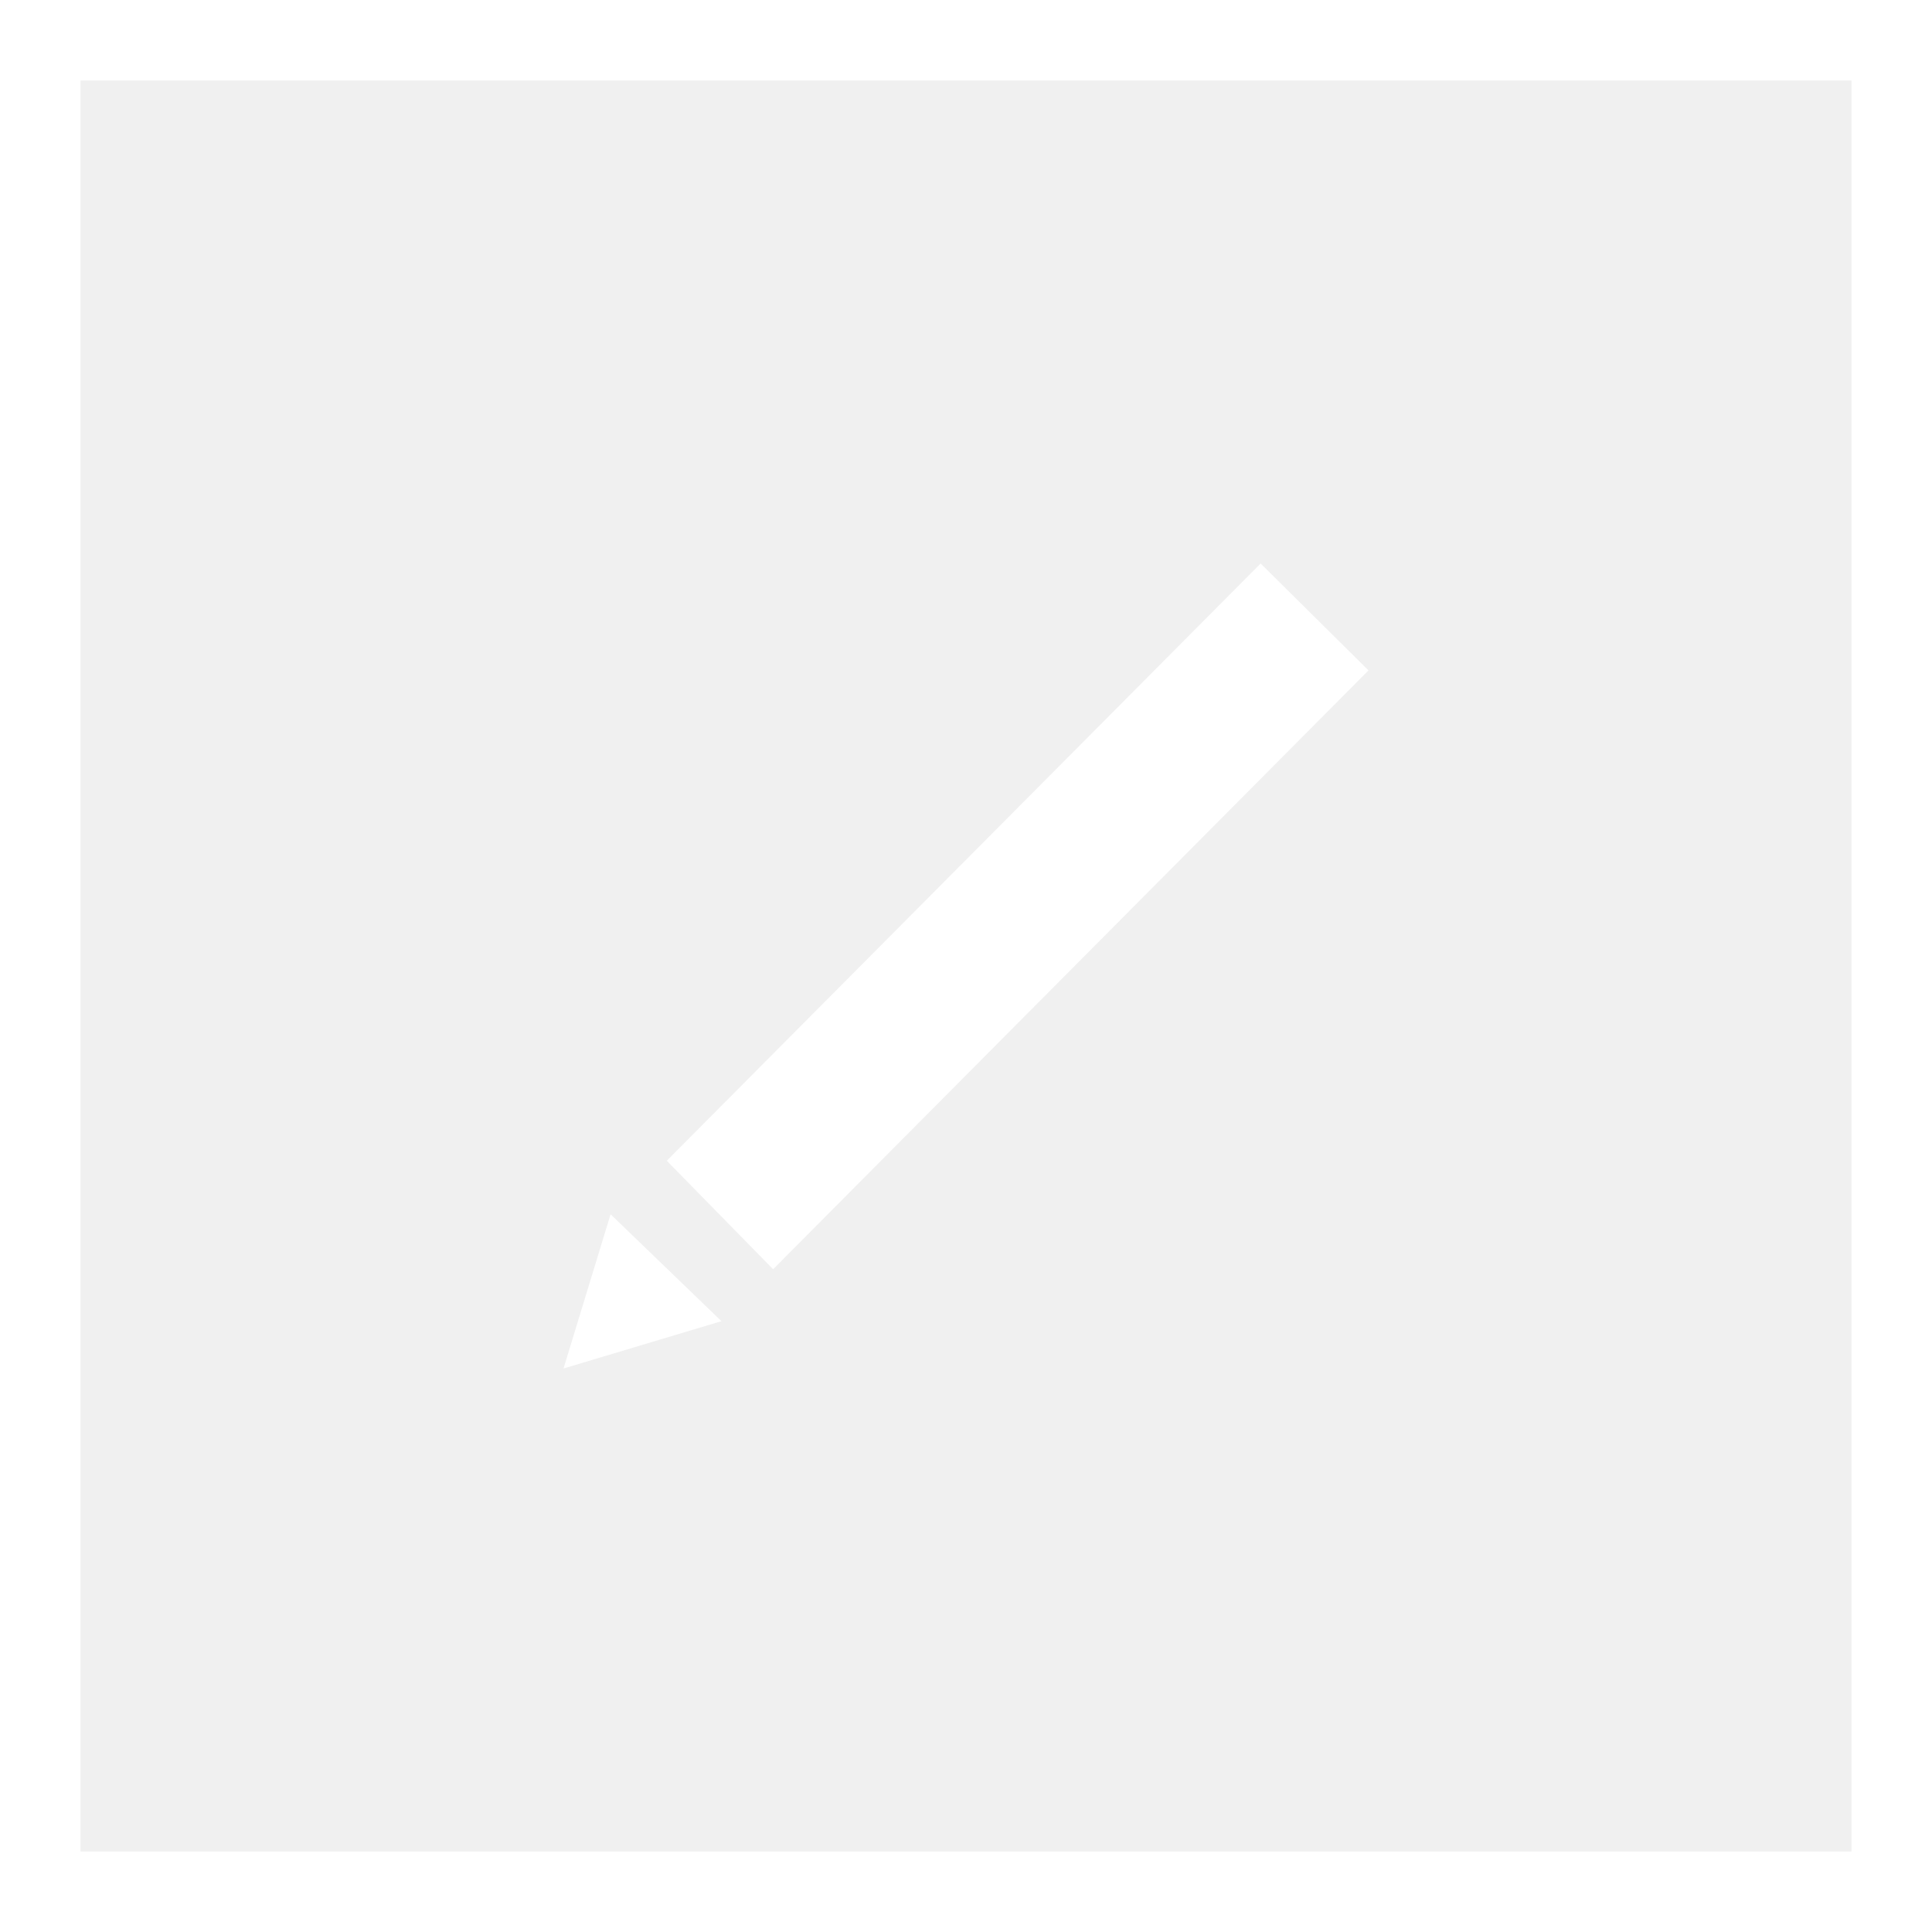
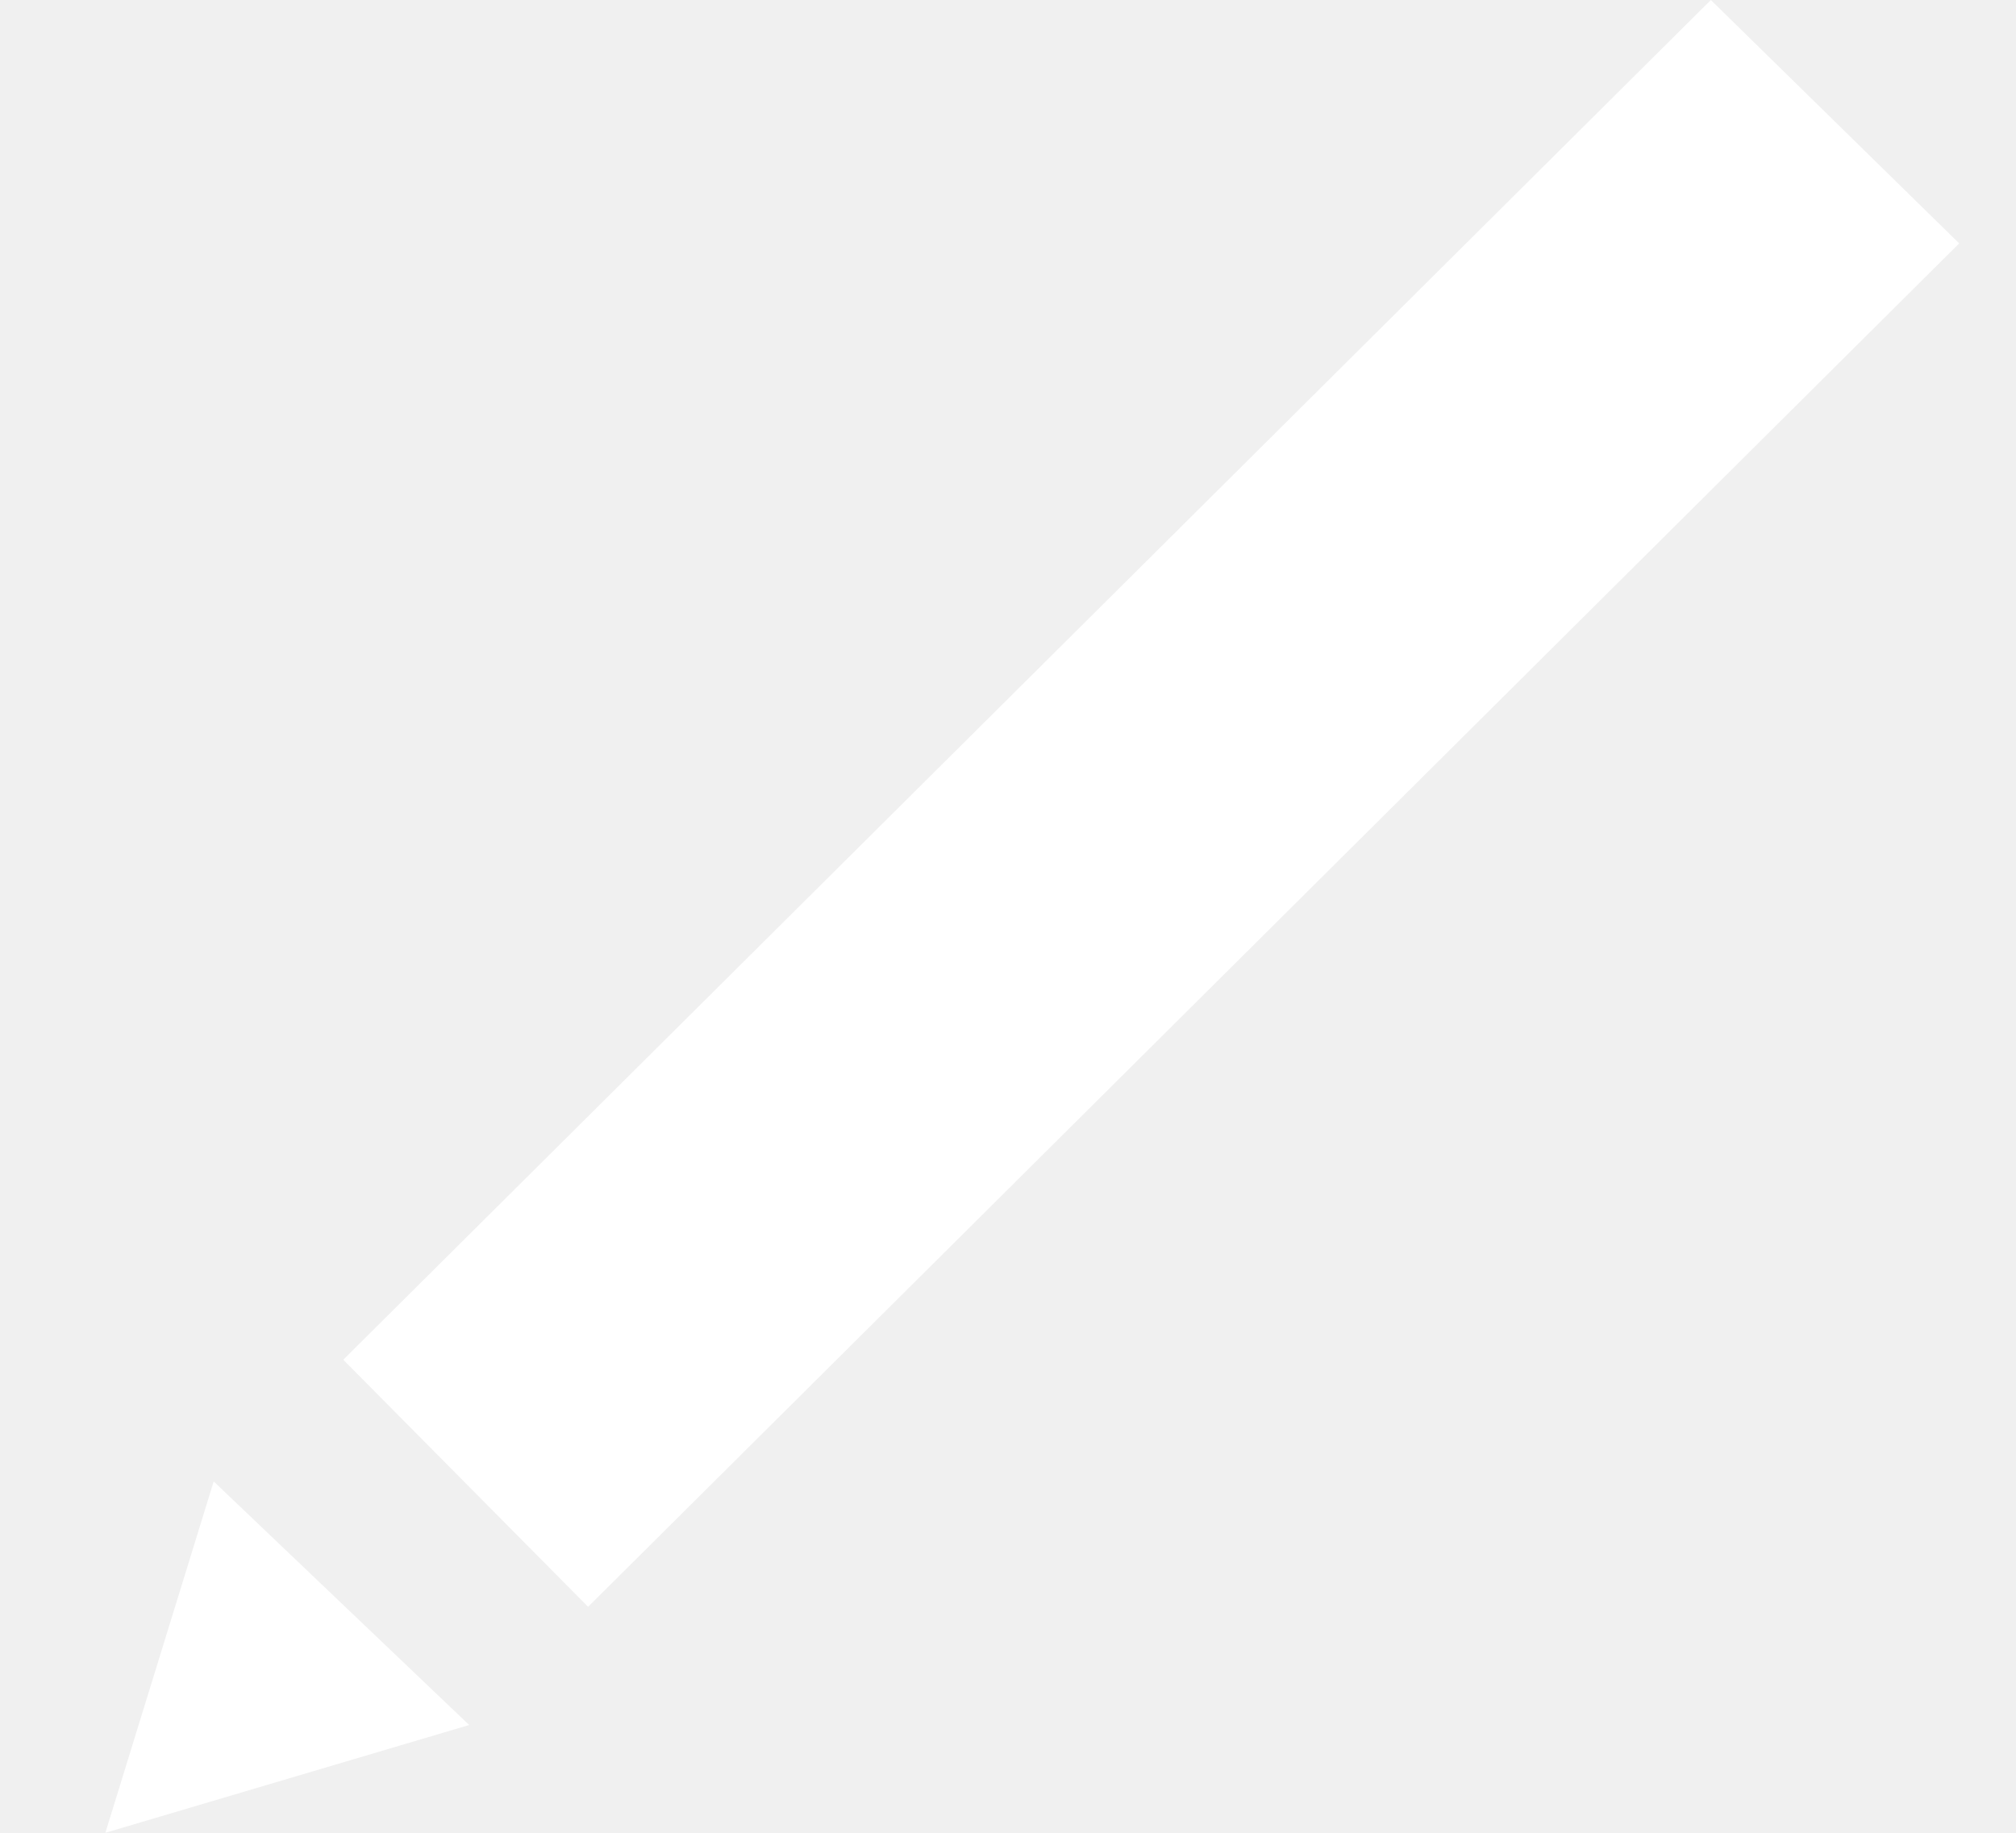
- <svg xmlns="http://www.w3.org/2000/svg" width="24" height="24" fill="none">
-   <path stroke="#fff" d="M.5.5h23v23H.5z" />
-   <path d="m17 8.328-7.396 7.439-1.321-1.348L15.66 7 17 8.328ZM7 17l1.962-.588-1.377-1.328L7 17Z" fill="#fff" />
+ <svg xmlns="http://www.w3.org/2000/svg" width="11" height="10" fill="none">
+   <path d="M10.69 1.328 3.209 8.767 1.873 7.419 9.335 0l1.355 1.328ZM.575 10l1.985-.588-1.394-1.329L.575 10Z" fill="#fff" />
</svg>
